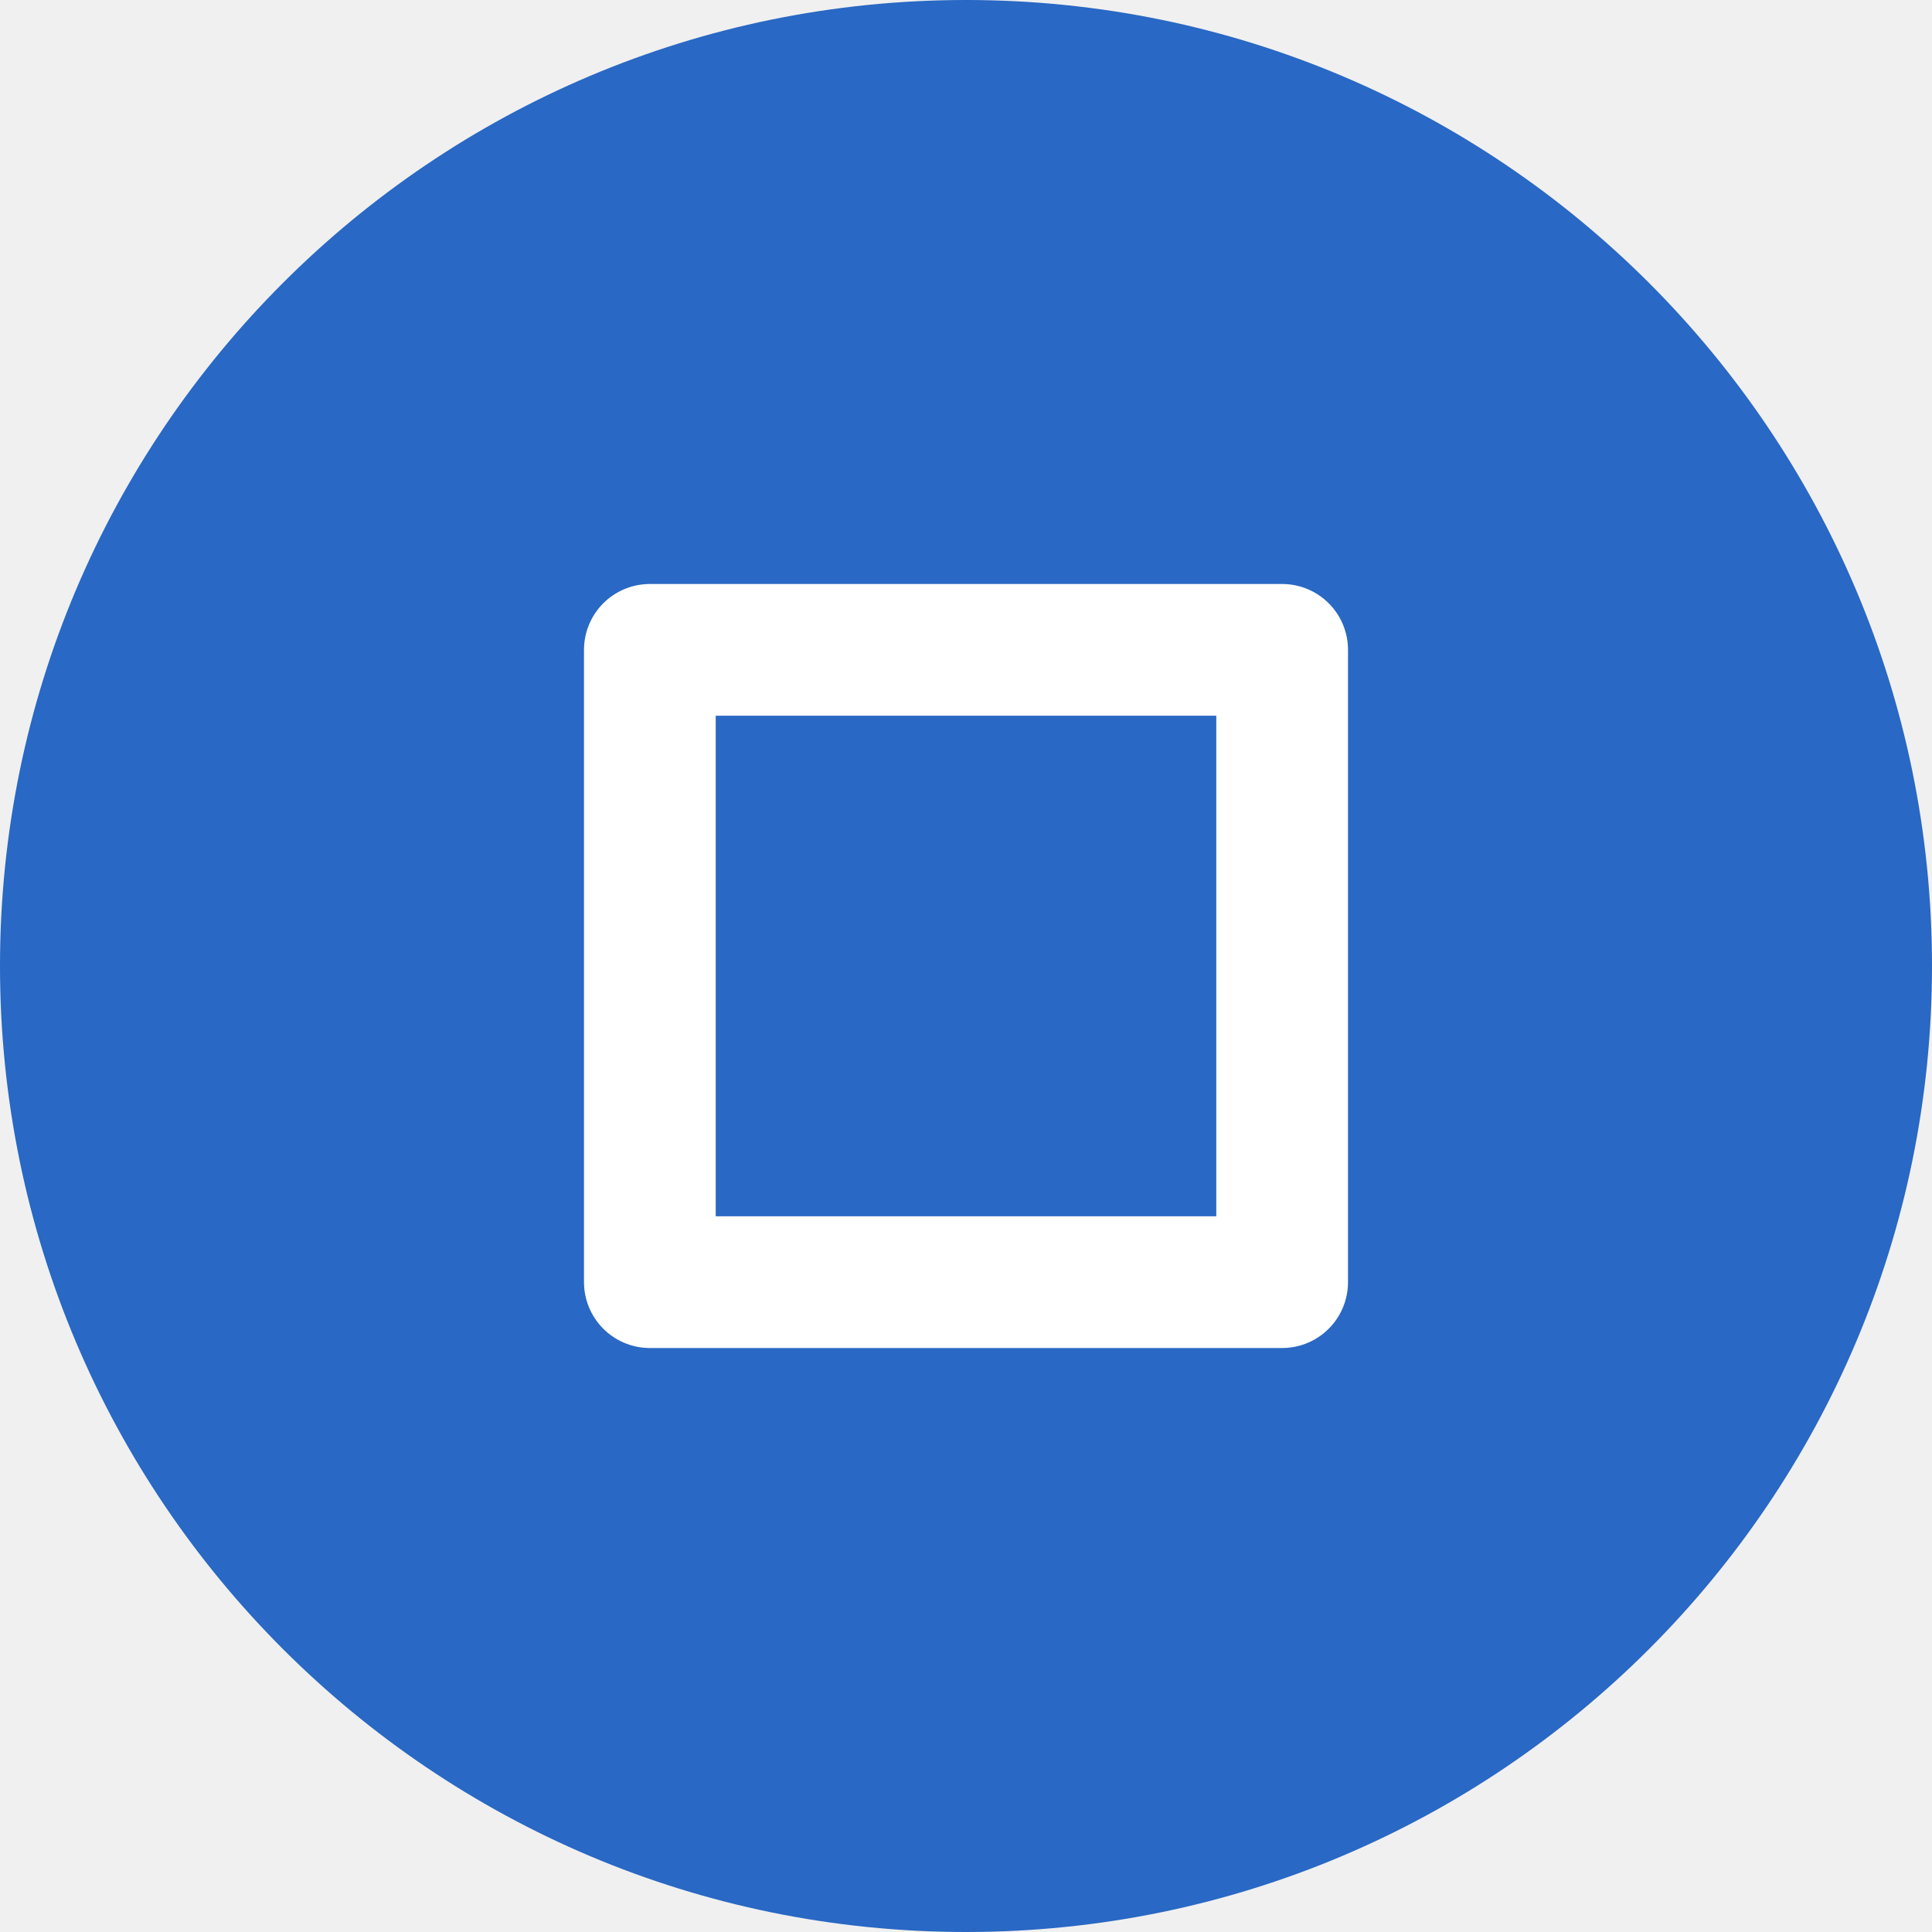
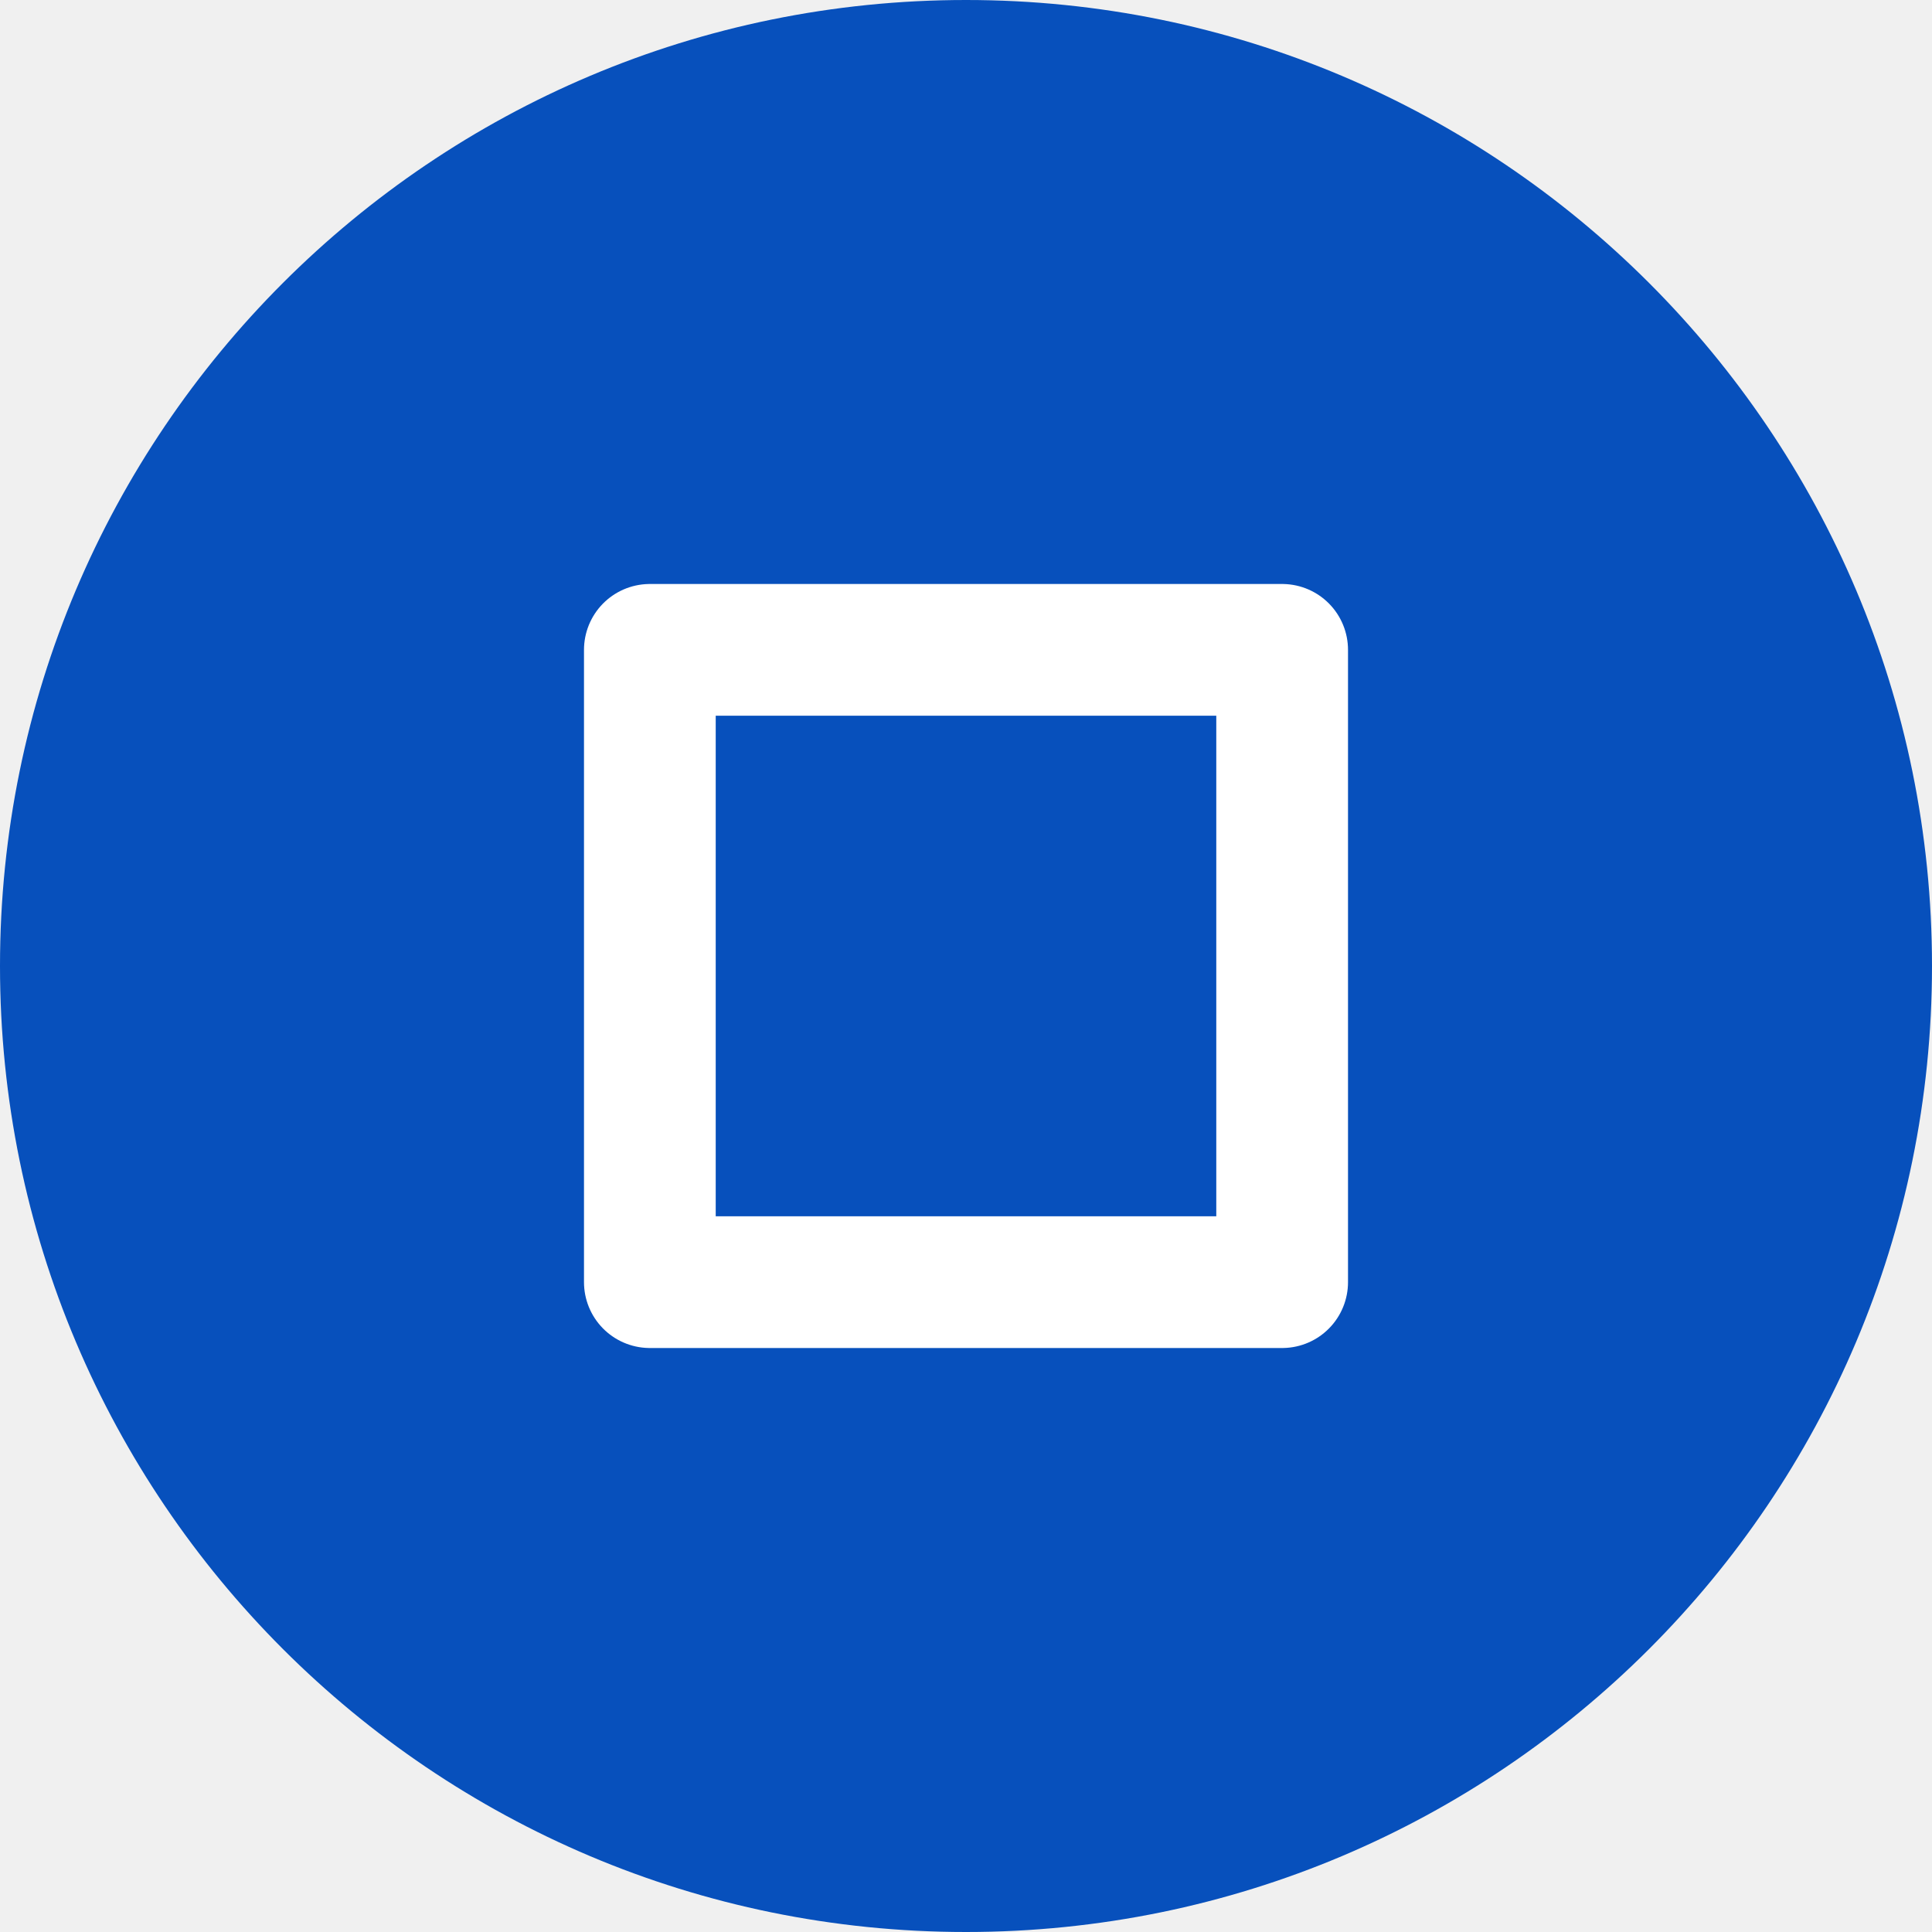
<svg xmlns="http://www.w3.org/2000/svg" width="22" height="22" viewBox="0 0 22 22">
-   <circle cx="11.0" cy="11.0" r="11.0" fill="#0750bcd9" />
-   <path d="M7.4 7.4 L14.6 7.4 L14.6 14.6 L7.4 14.6 Z" fill="none" stroke="#ffffff" stroke-width="1.5" stroke-linejoin="round" />
+   <circle cx="11.0" cy="11.0" r="11.0" fill="#0750bcff" />
+   <path d="M7.4 7.4 L14.6 7.4 L14.6 14.6 L7.4 14.6 Z" fill="none" stroke="#ffffffff" stroke-width="1.5" stroke-linejoin="round" />
</svg>
